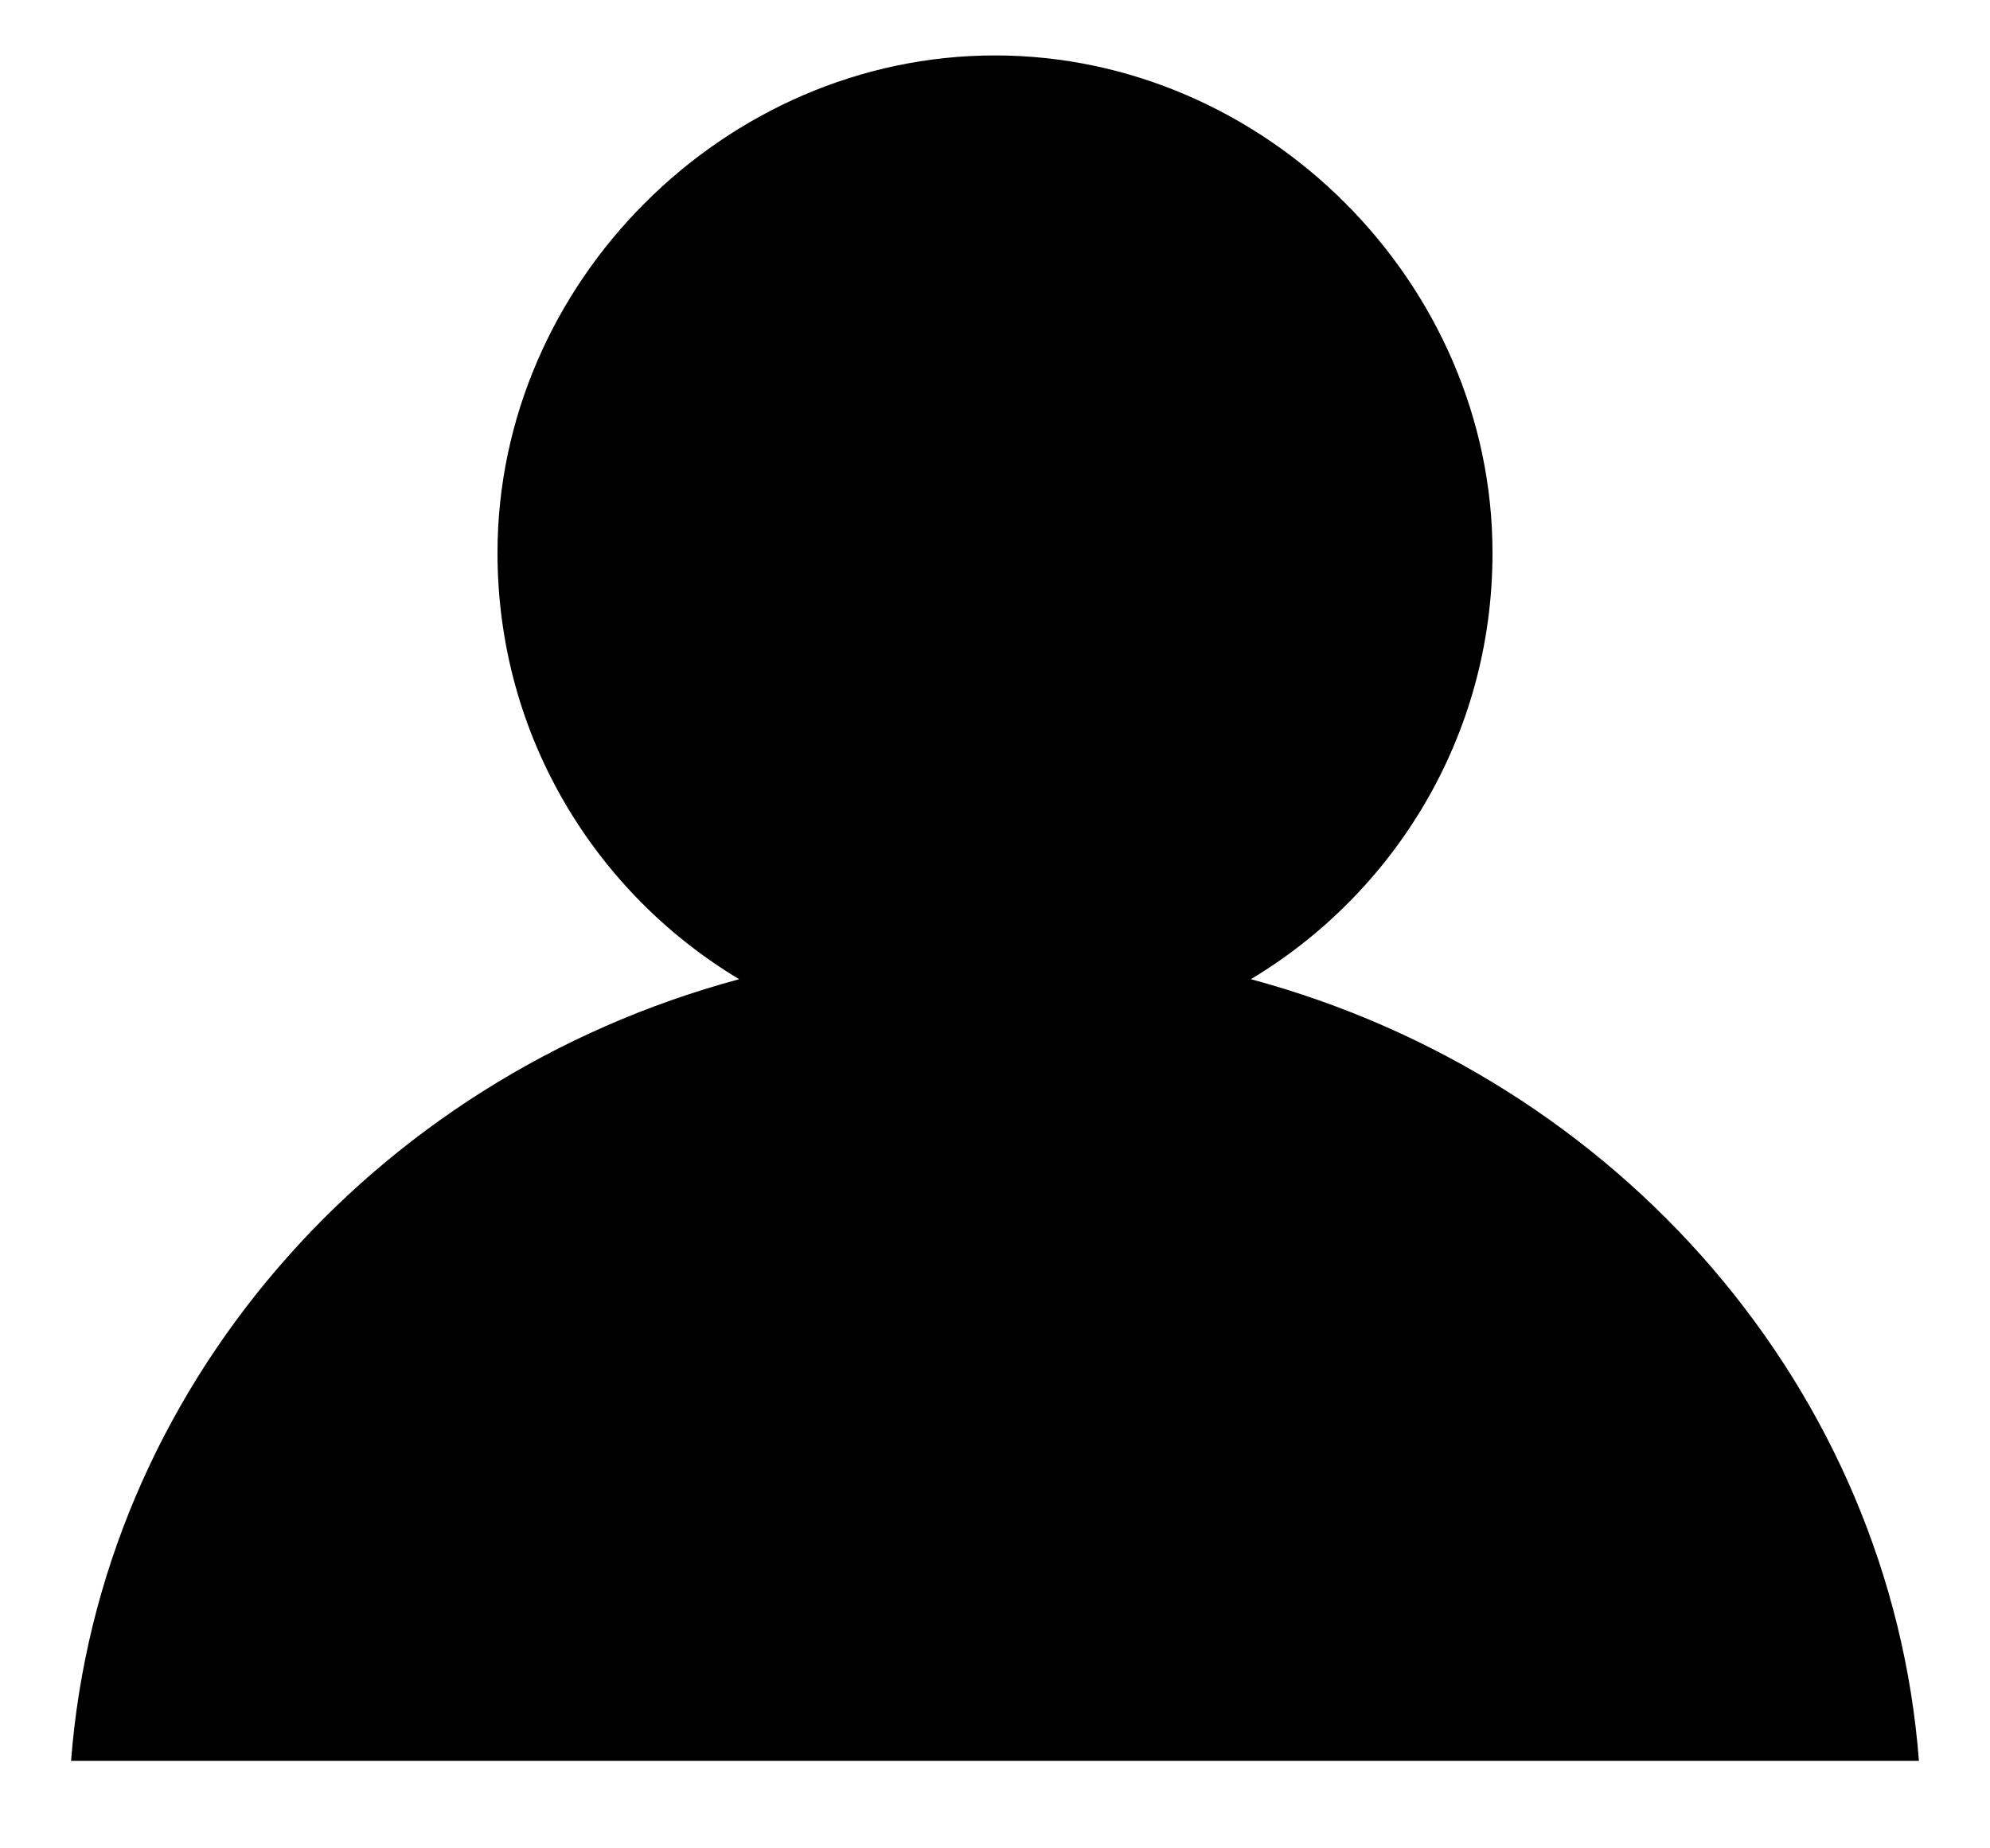
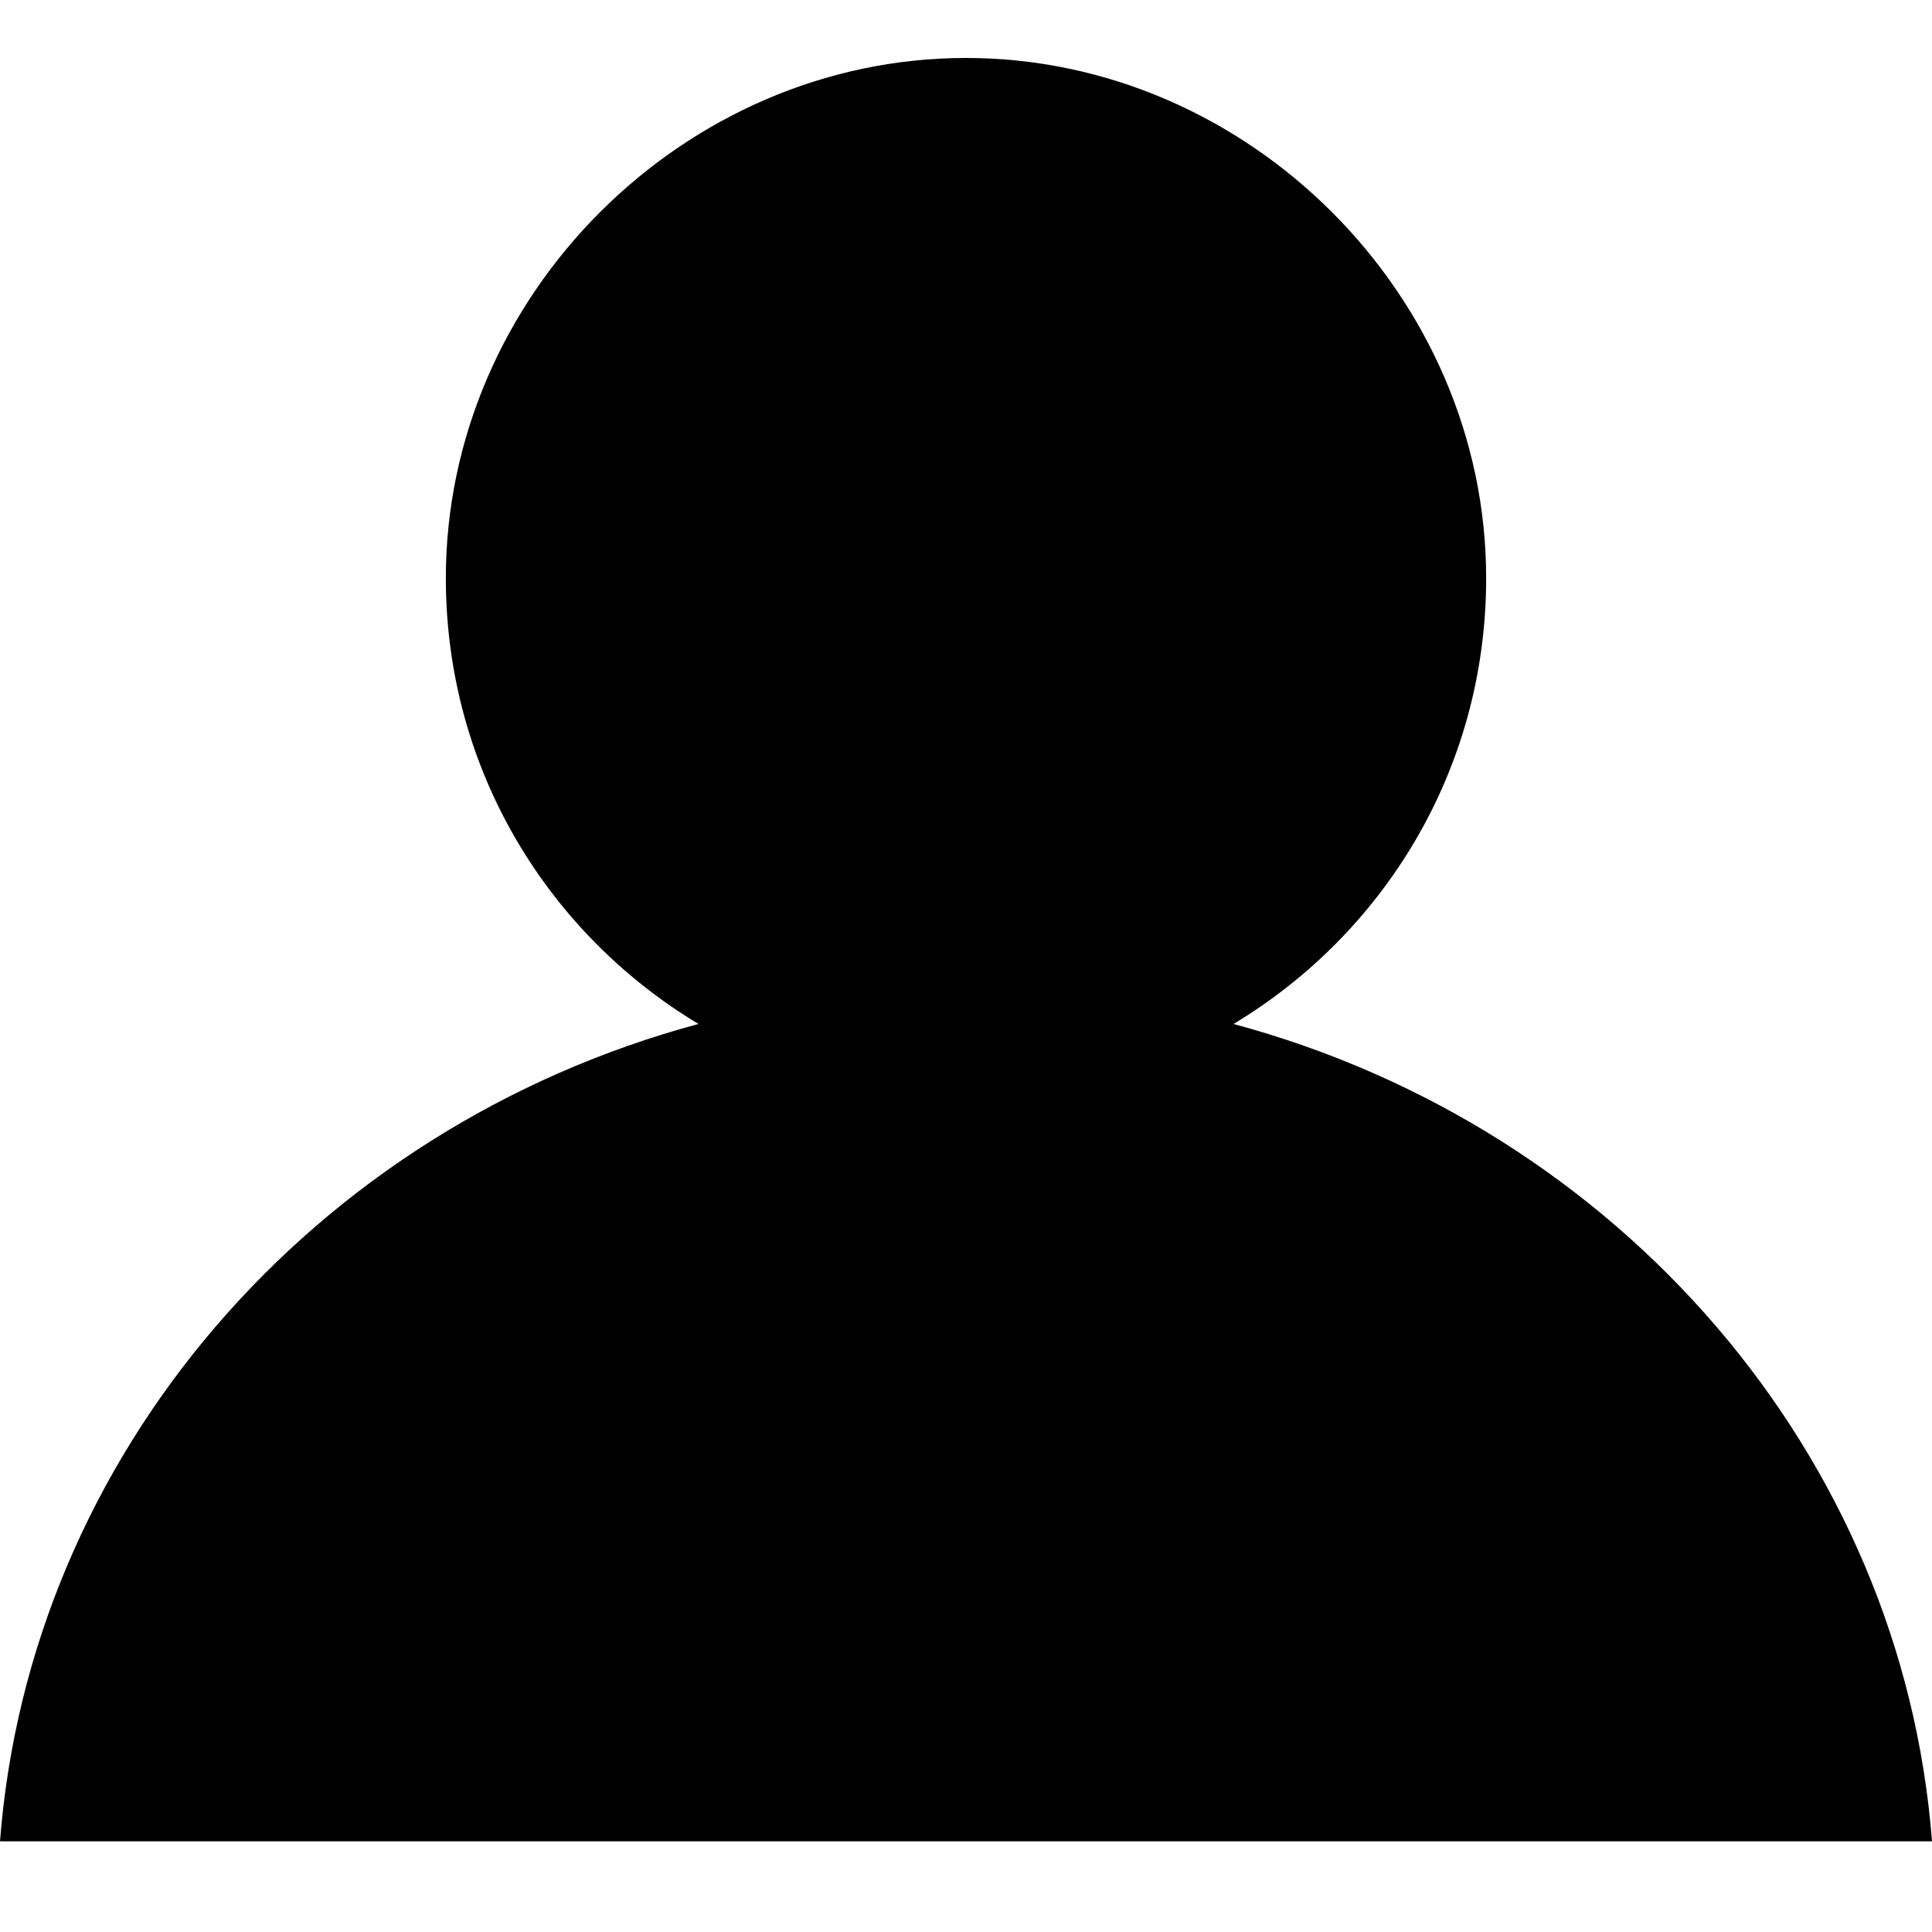
- <svg xmlns="http://www.w3.org/2000/svg" width="14" height="13" fill="none">
-   <path d="M.5 12.39h13c-.2-2.6-2.1-4.8-4.7-5.5 1-.6 1.7-1.7 1.7-3 0-1.9-1.6-3.5-3.5-3.5s-3.5 1.6-3.5 3.5c0 1.3.7 2.4 1.7 3-2.6.7-4.5 2.9-4.7 5.5Z" fill="#000" />
+ <svg xmlns="http://www.w3.org/2000/svg" width="13" height="13" viewBox="0 0 13 13" fill="none">
+   <path d="M0 12.39h13c-.2-2.6-2.1-4.8-4.7-5.5 1-.6 1.7-1.7 1.7-3 0-1.9-1.6-3.5-3.5-3.5S3 1.99 3 3.89c0 1.3.7 2.4 1.7 3-2.6.7-4.5 2.9-4.7 5.5Z" fill="#000" />
</svg>
